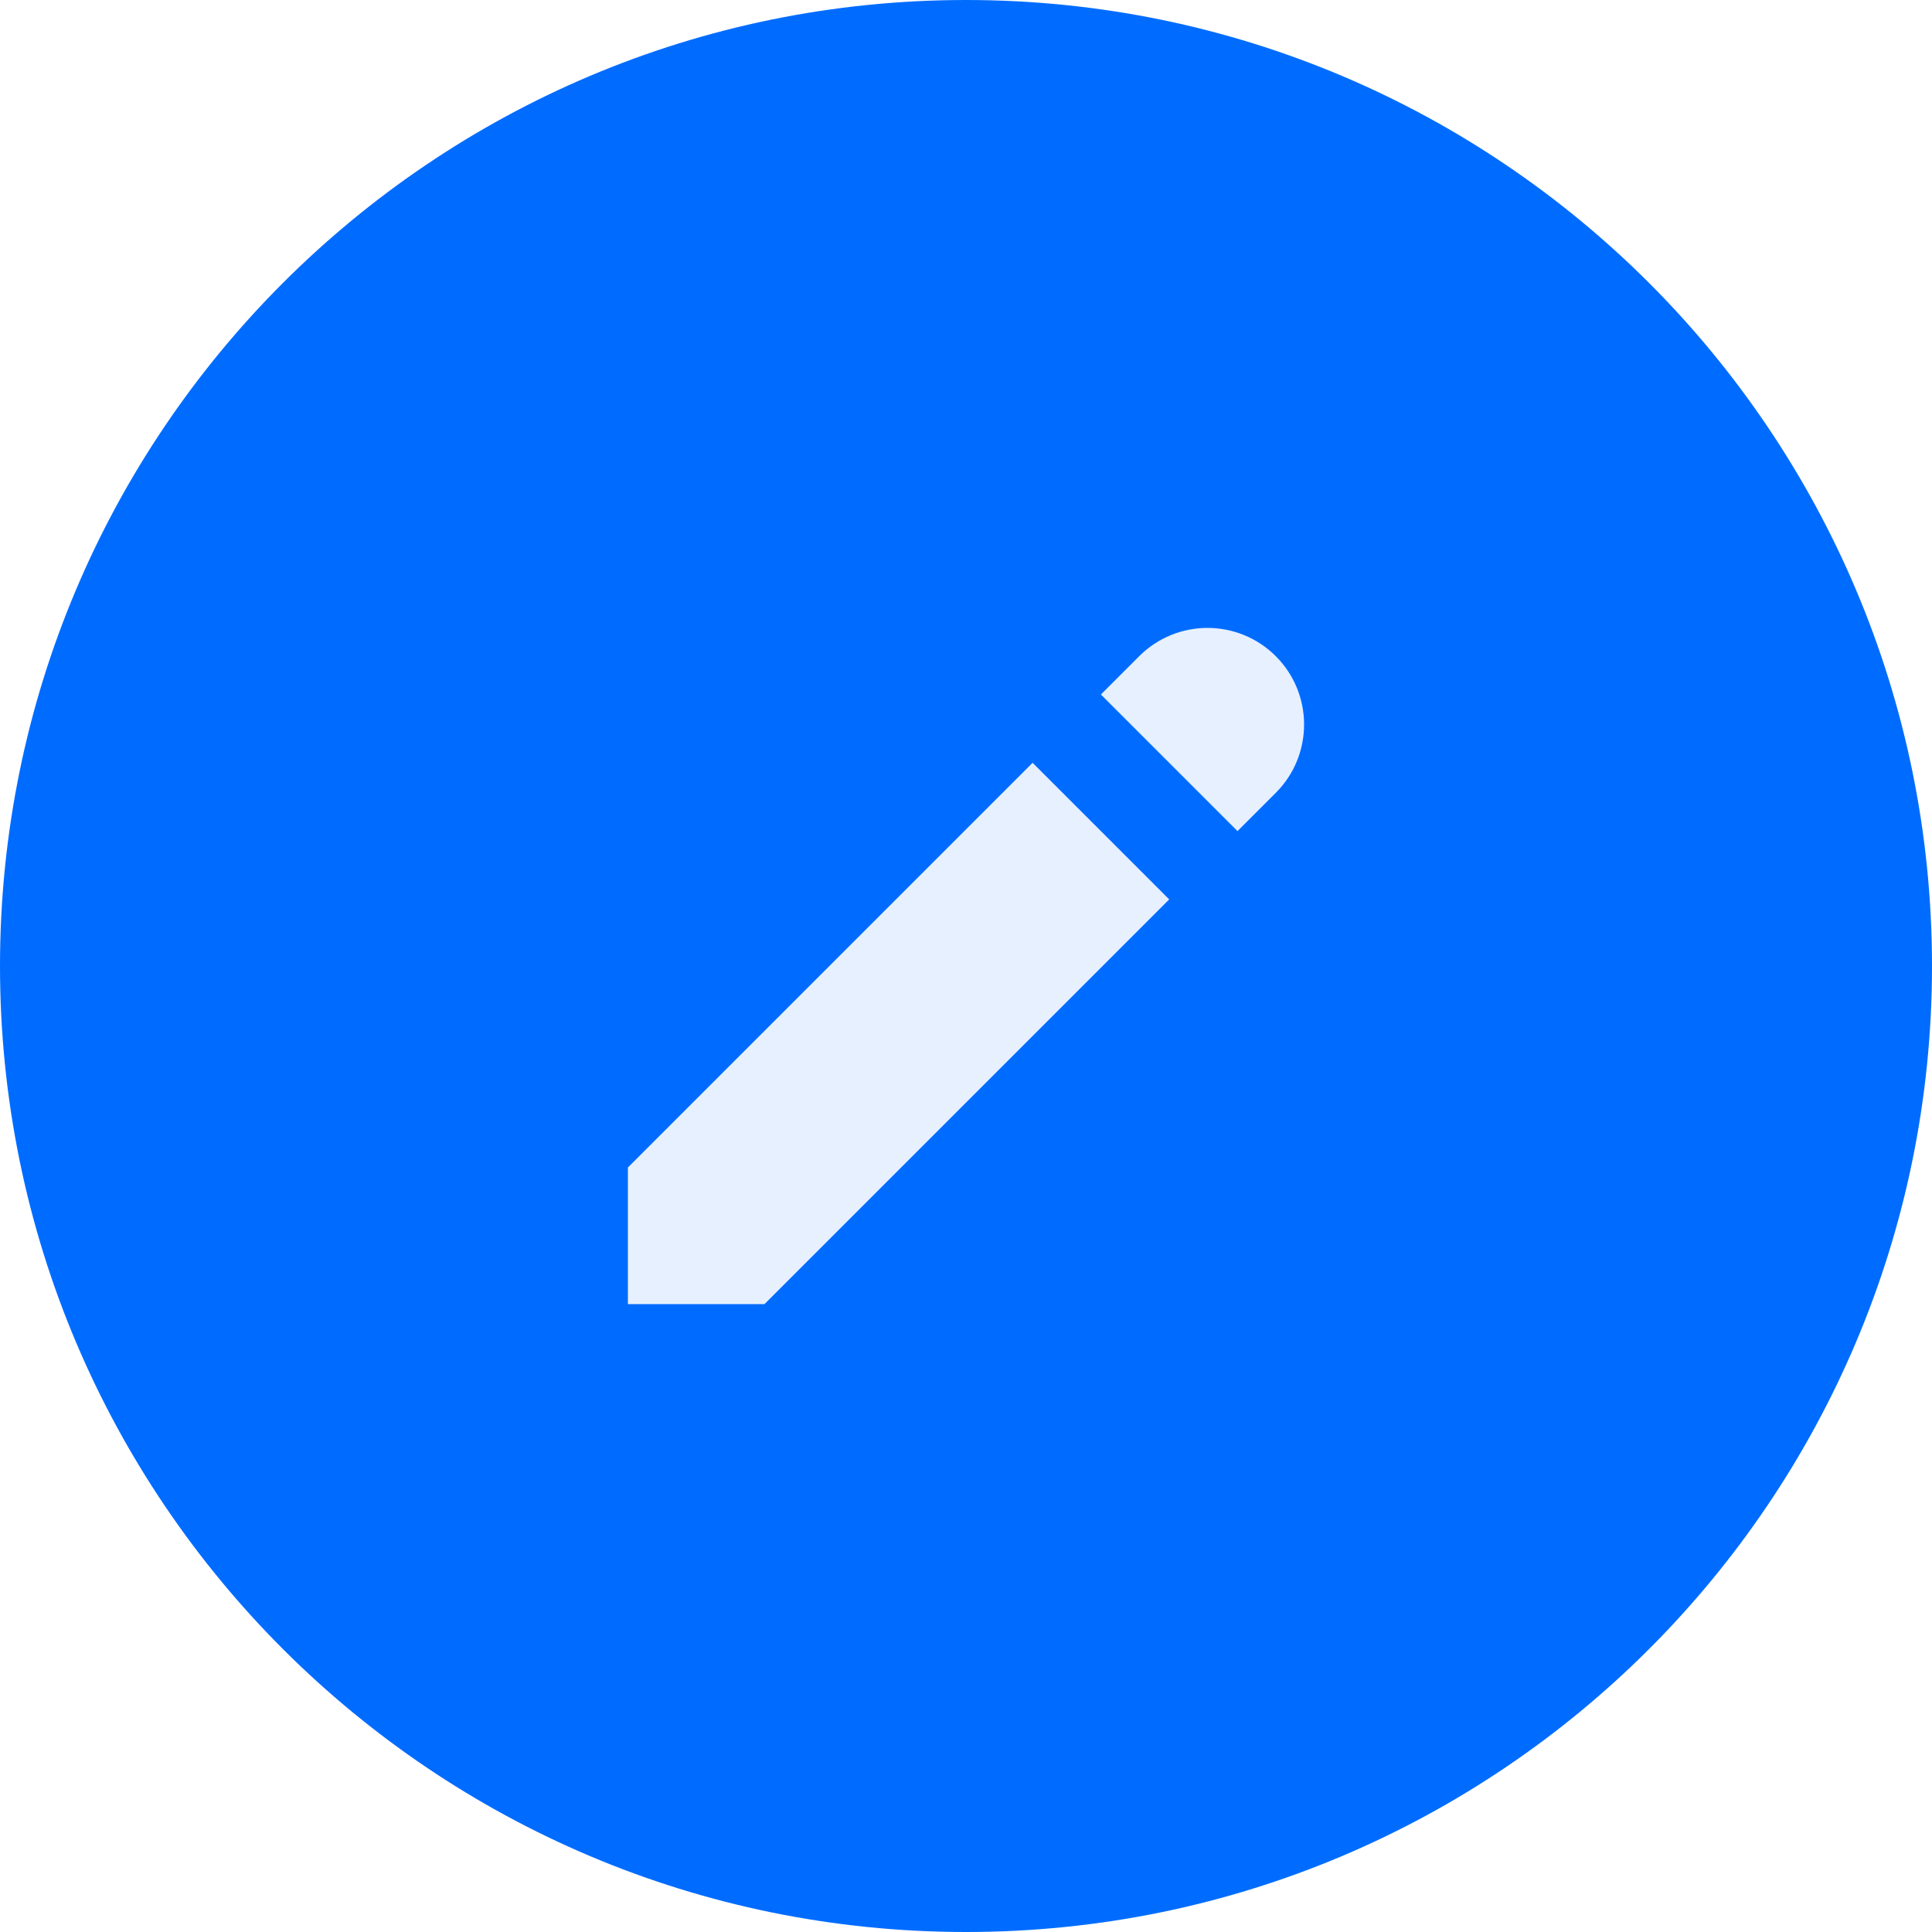
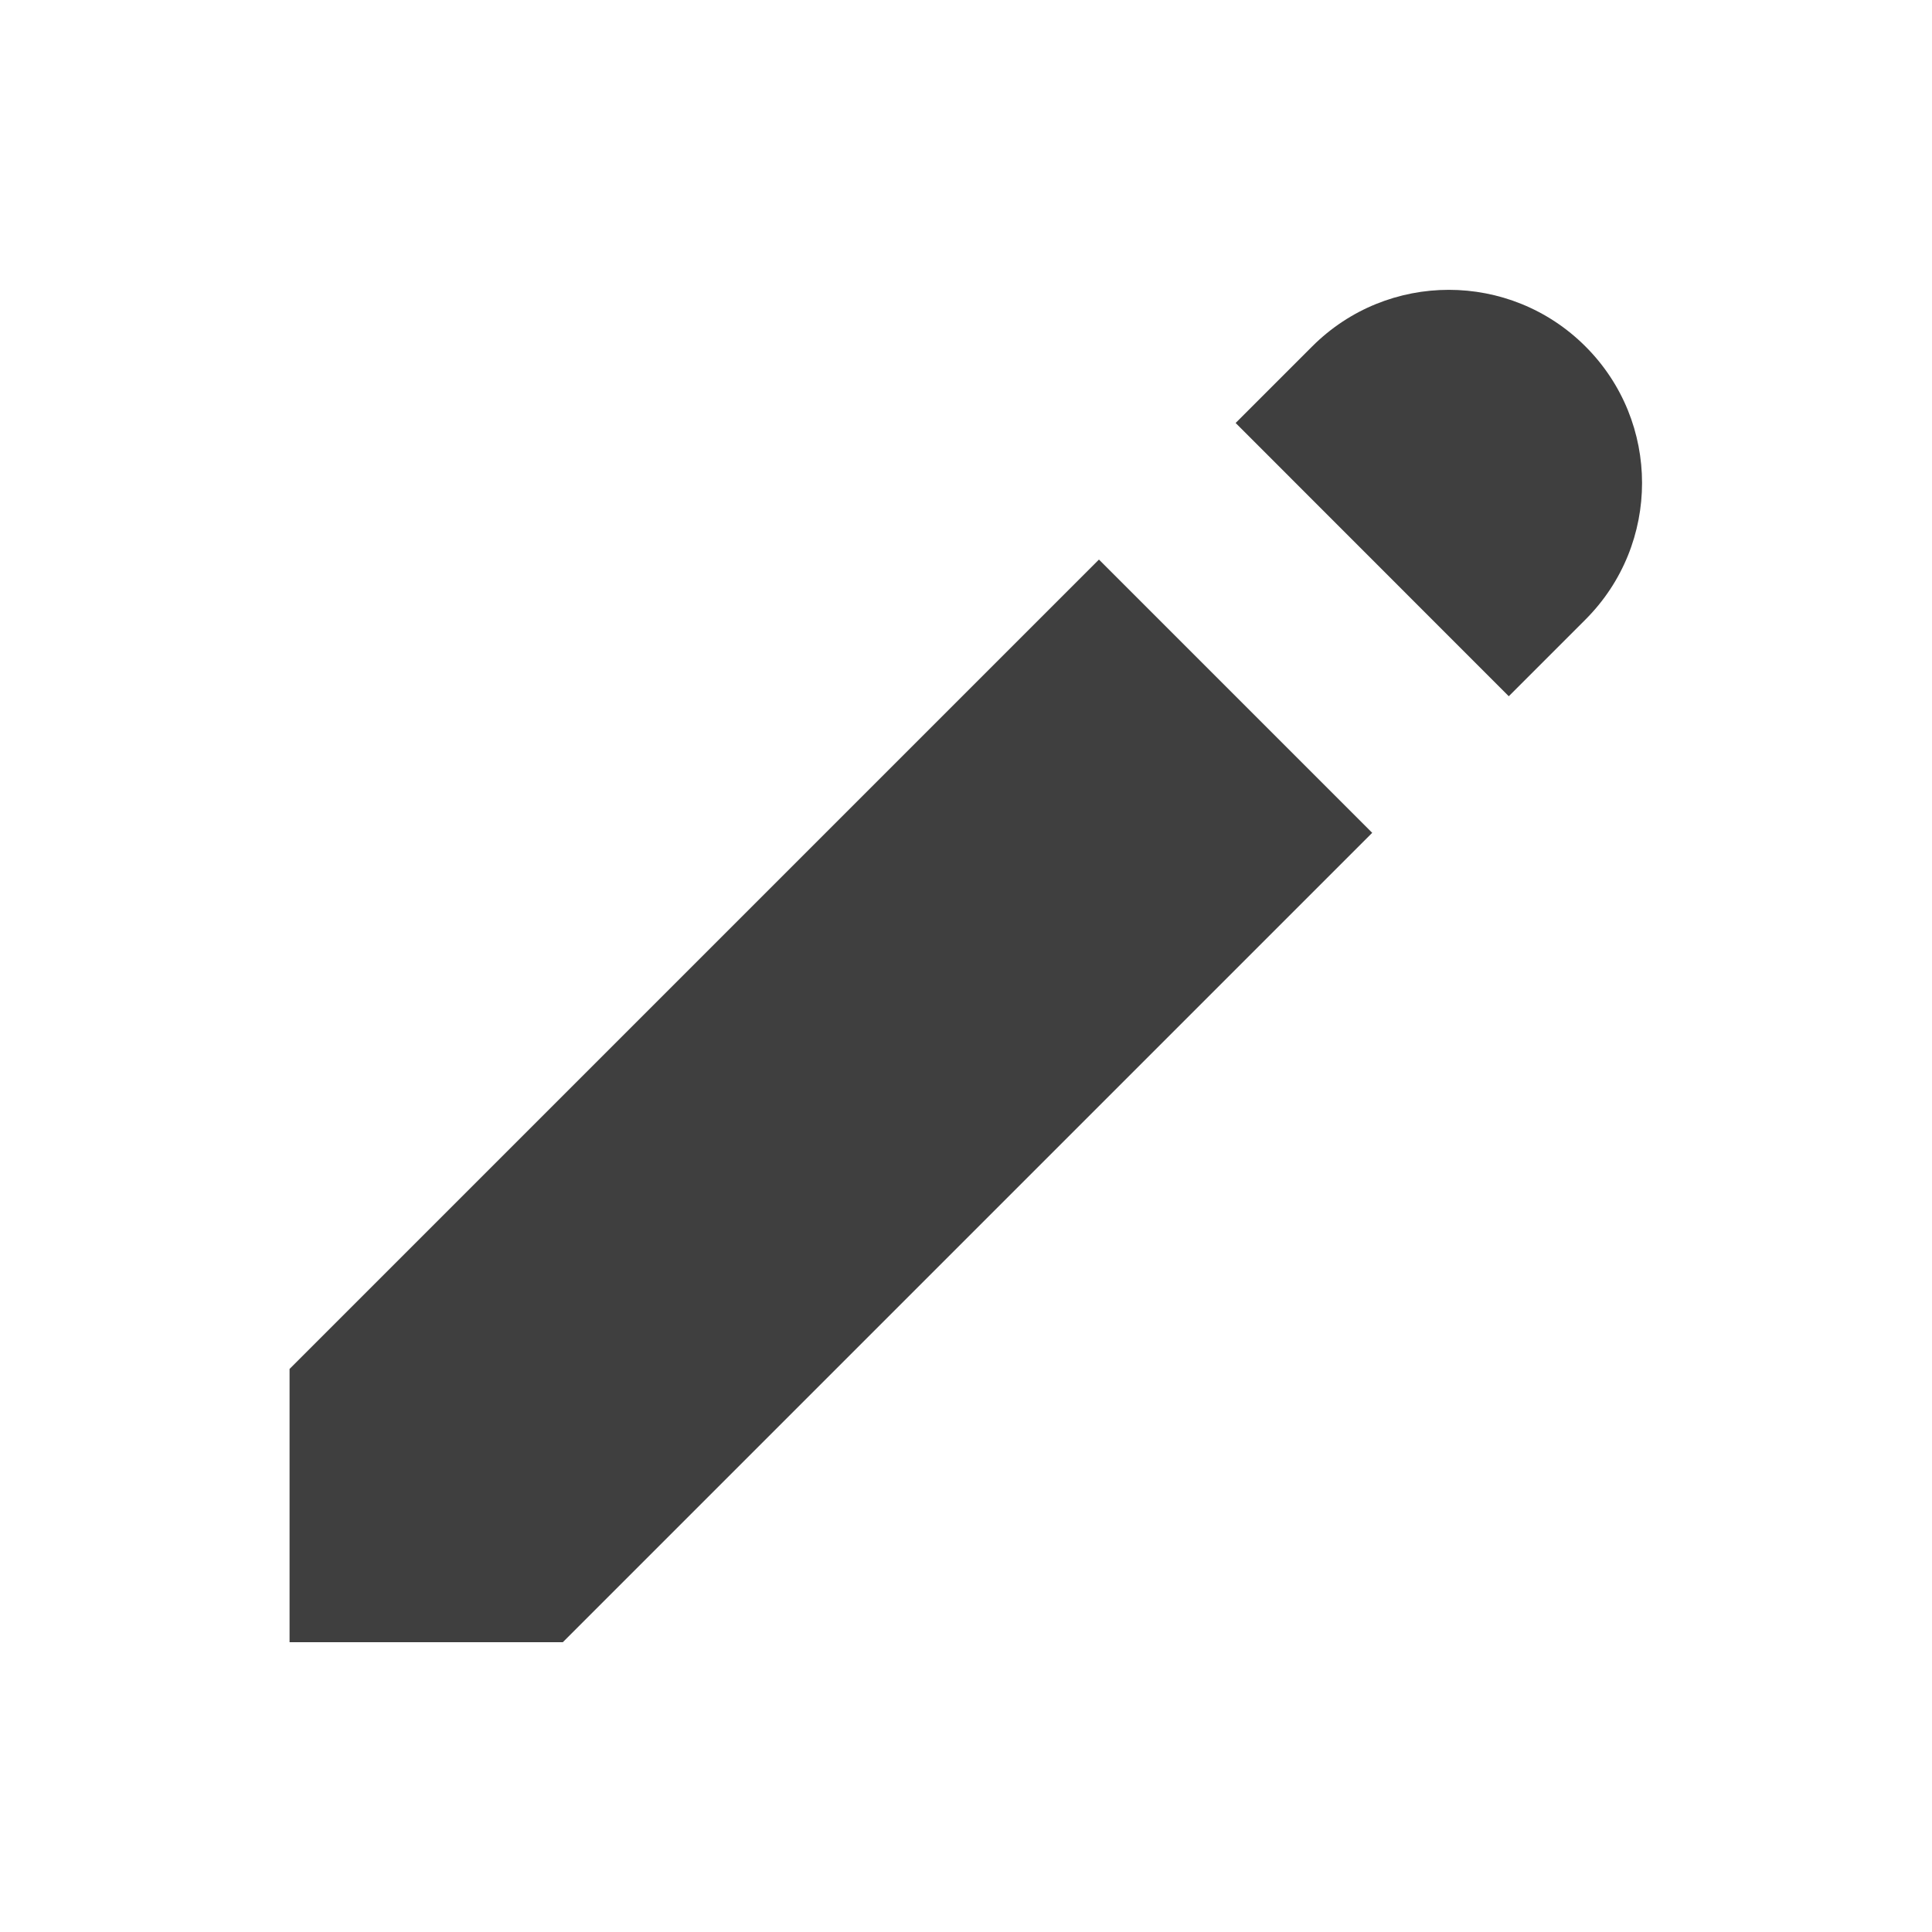
- <svg xmlns="http://www.w3.org/2000/svg" width="40" height="40" viewBox="0 0 40 40" fill="none">
-   <rect width="40" height="40" rx="20" fill="#006CFF" />
-   <path d="M23.586 13.586C24.367 12.805 25.633 12.805 26.414 13.586C27.195 14.367 27.195 15.633 26.414 16.414L25.621 17.207L22.793 14.379L23.586 13.586Z" fill="#E6F0FF" />
-   <path d="M21.379 15.793L13 24.172V27H15.828L24.207 18.621L21.379 15.793Z" fill="#E6F0FF" />
+ <svg xmlns="http://www.w3.org/2000/svg" width="16" height="16" viewBox="0 0 16 16" fill="none">
+   <path d="M10.867 2.869C11.492 2.244 12.505 2.244 13.13 2.869C13.755 3.493 13.755 4.506 13.13 5.131L12.495 5.766L10.233 3.503L10.867 2.869Z" fill="#3F3F3F" />
+   <path d="M9.101 4.634L2.398 11.337V13.6H4.661L11.364 6.897L9.101 4.634Z" fill="#3F3F3F" />
</svg>
